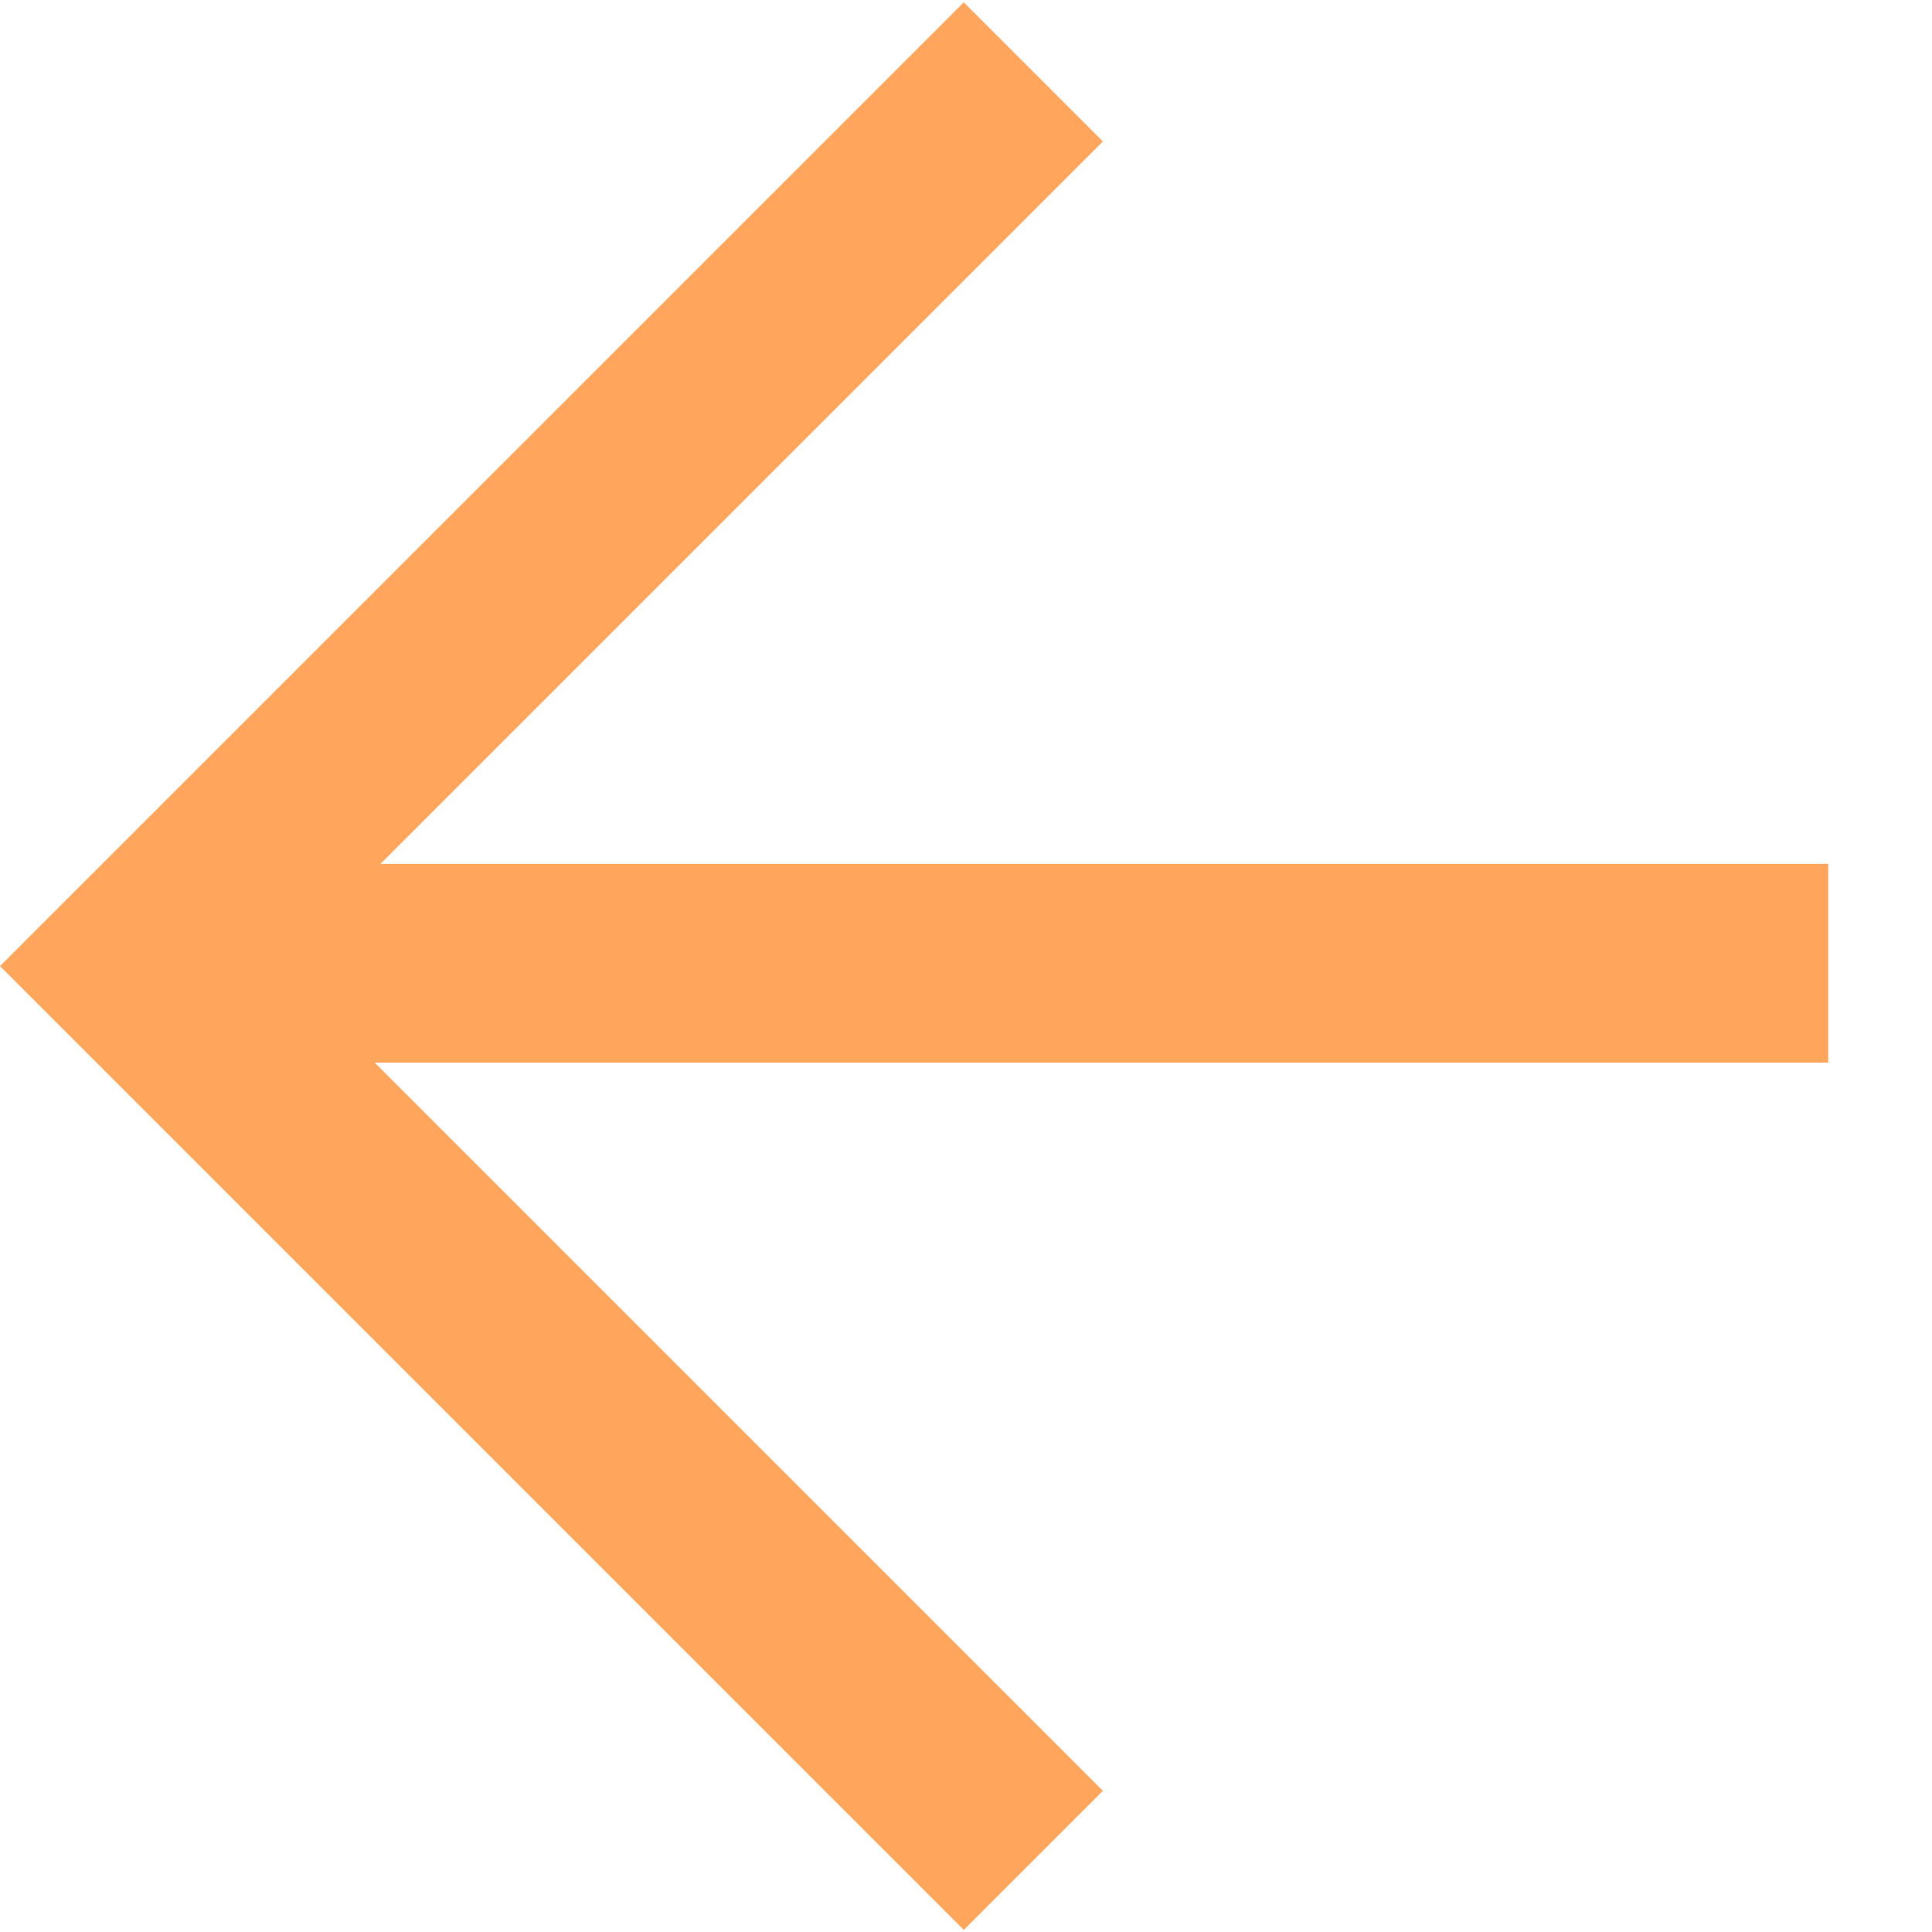
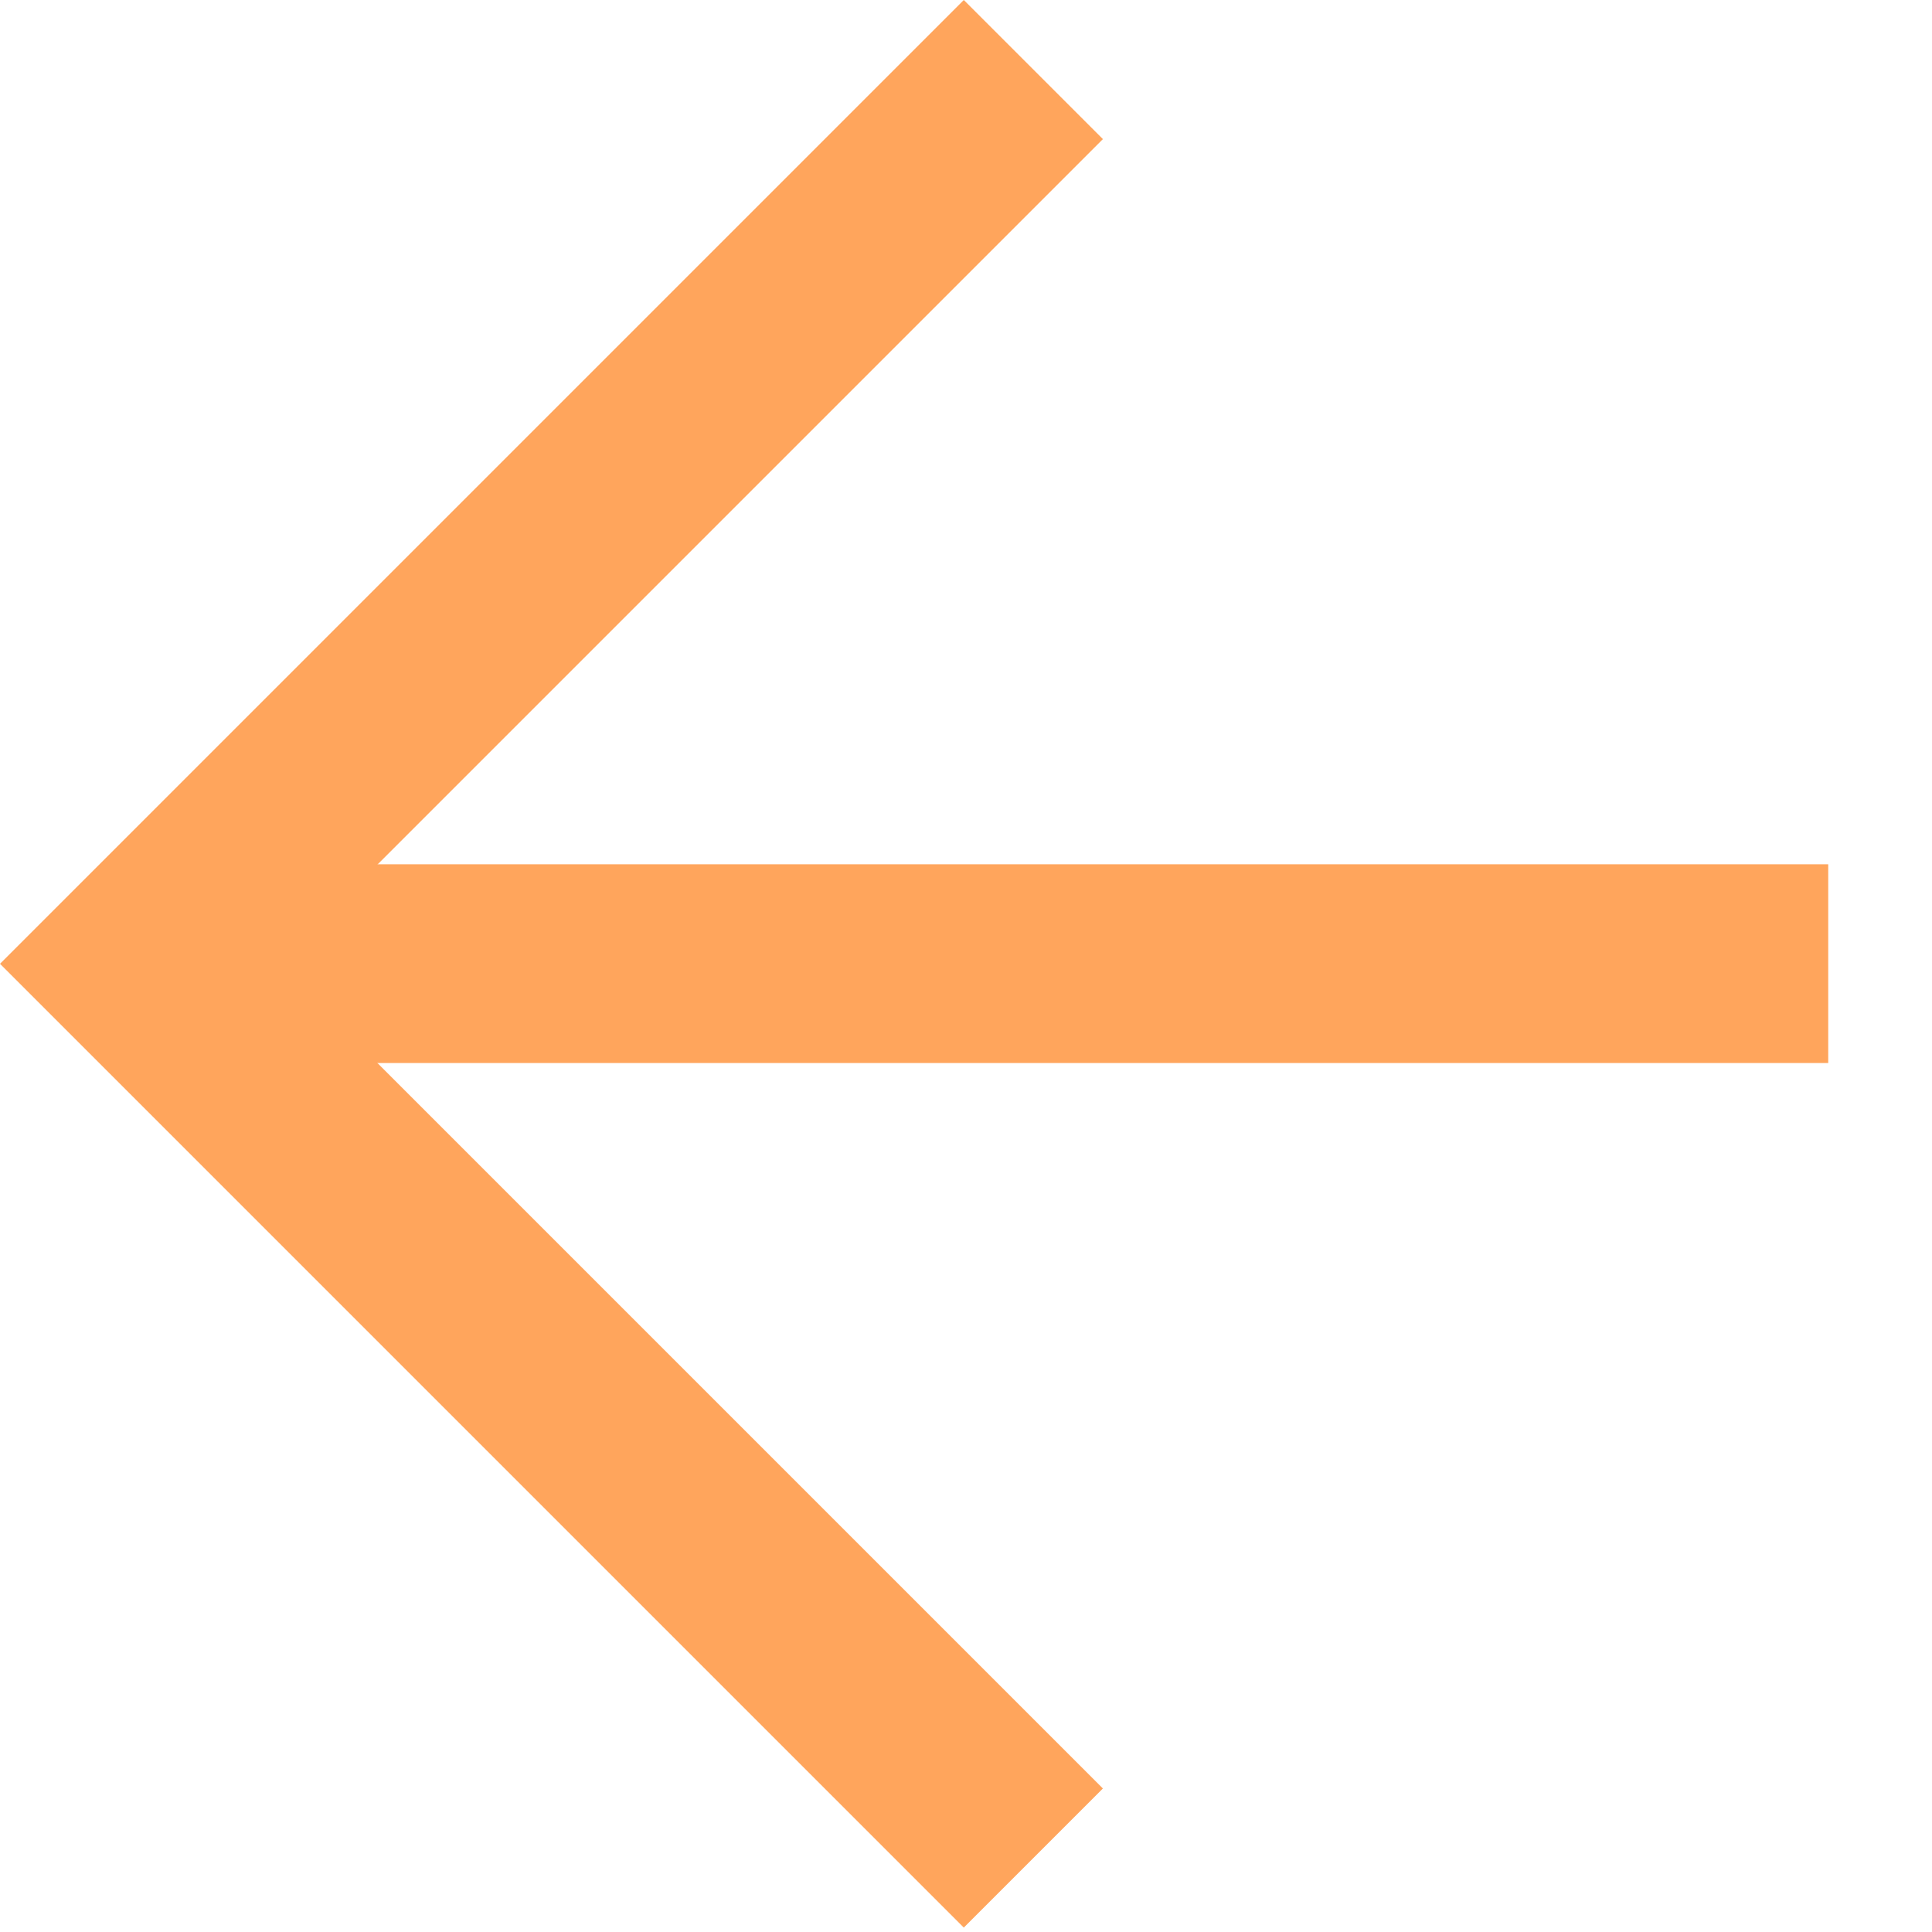
<svg xmlns="http://www.w3.org/2000/svg" width="14" height="14" viewBox="0 0 14 14" fill="none">
-   <path d="M7.992 1.025L2.016 7.001L7.992 12.977L6.984 13.985L0 7.001L6.984 0.017L7.992 1.025Z" fill="#FFA55C" />
-   <path d="M1.008 7.7L1.008 6.26L13.248 6.26V7.7L1.008 7.7Z" fill="#FFA55C" />
+   <path d="M7.992 1.008L2.016 6.984L7.992 12.96L6.984 13.968L-3.0528e-07 6.984L6.984 -0L7.992 1.008Z" fill="#FFA55C" />
+   <path d="M1.008 7.703L1.008 6.263L13.248 6.263L13.248 7.703L1.008 7.703Z" fill="#FFA55C" />
</svg>
